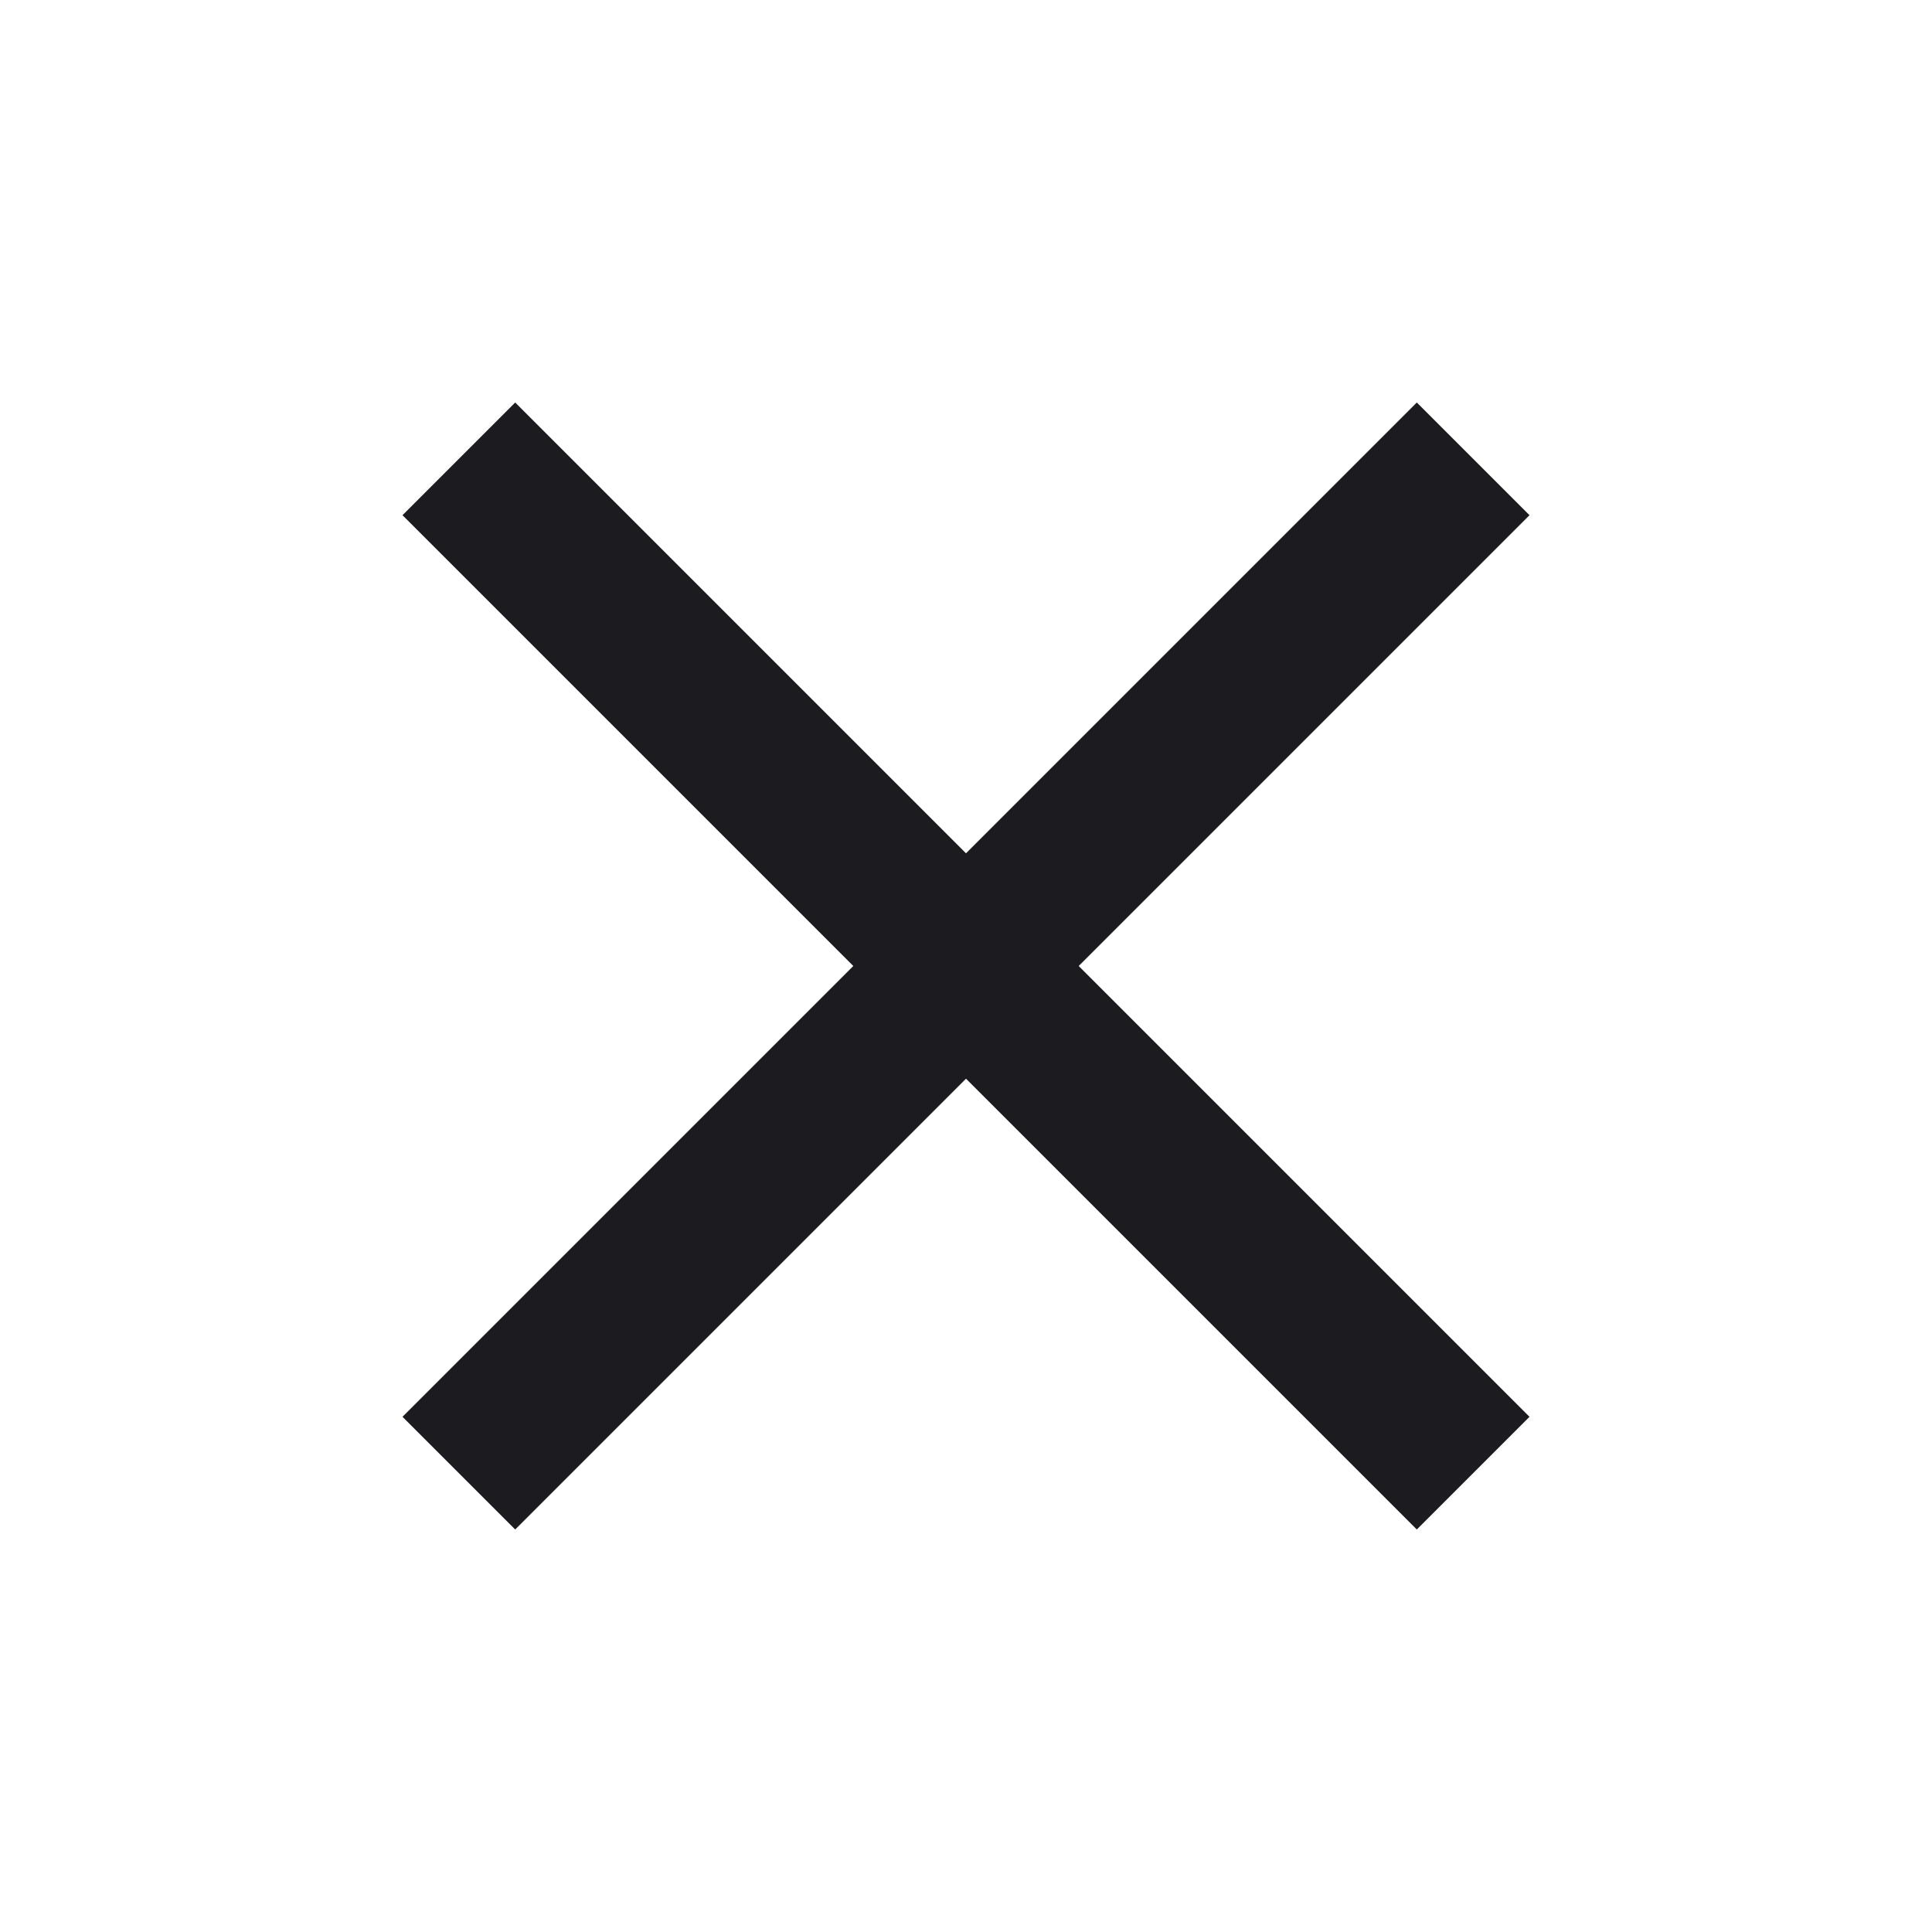
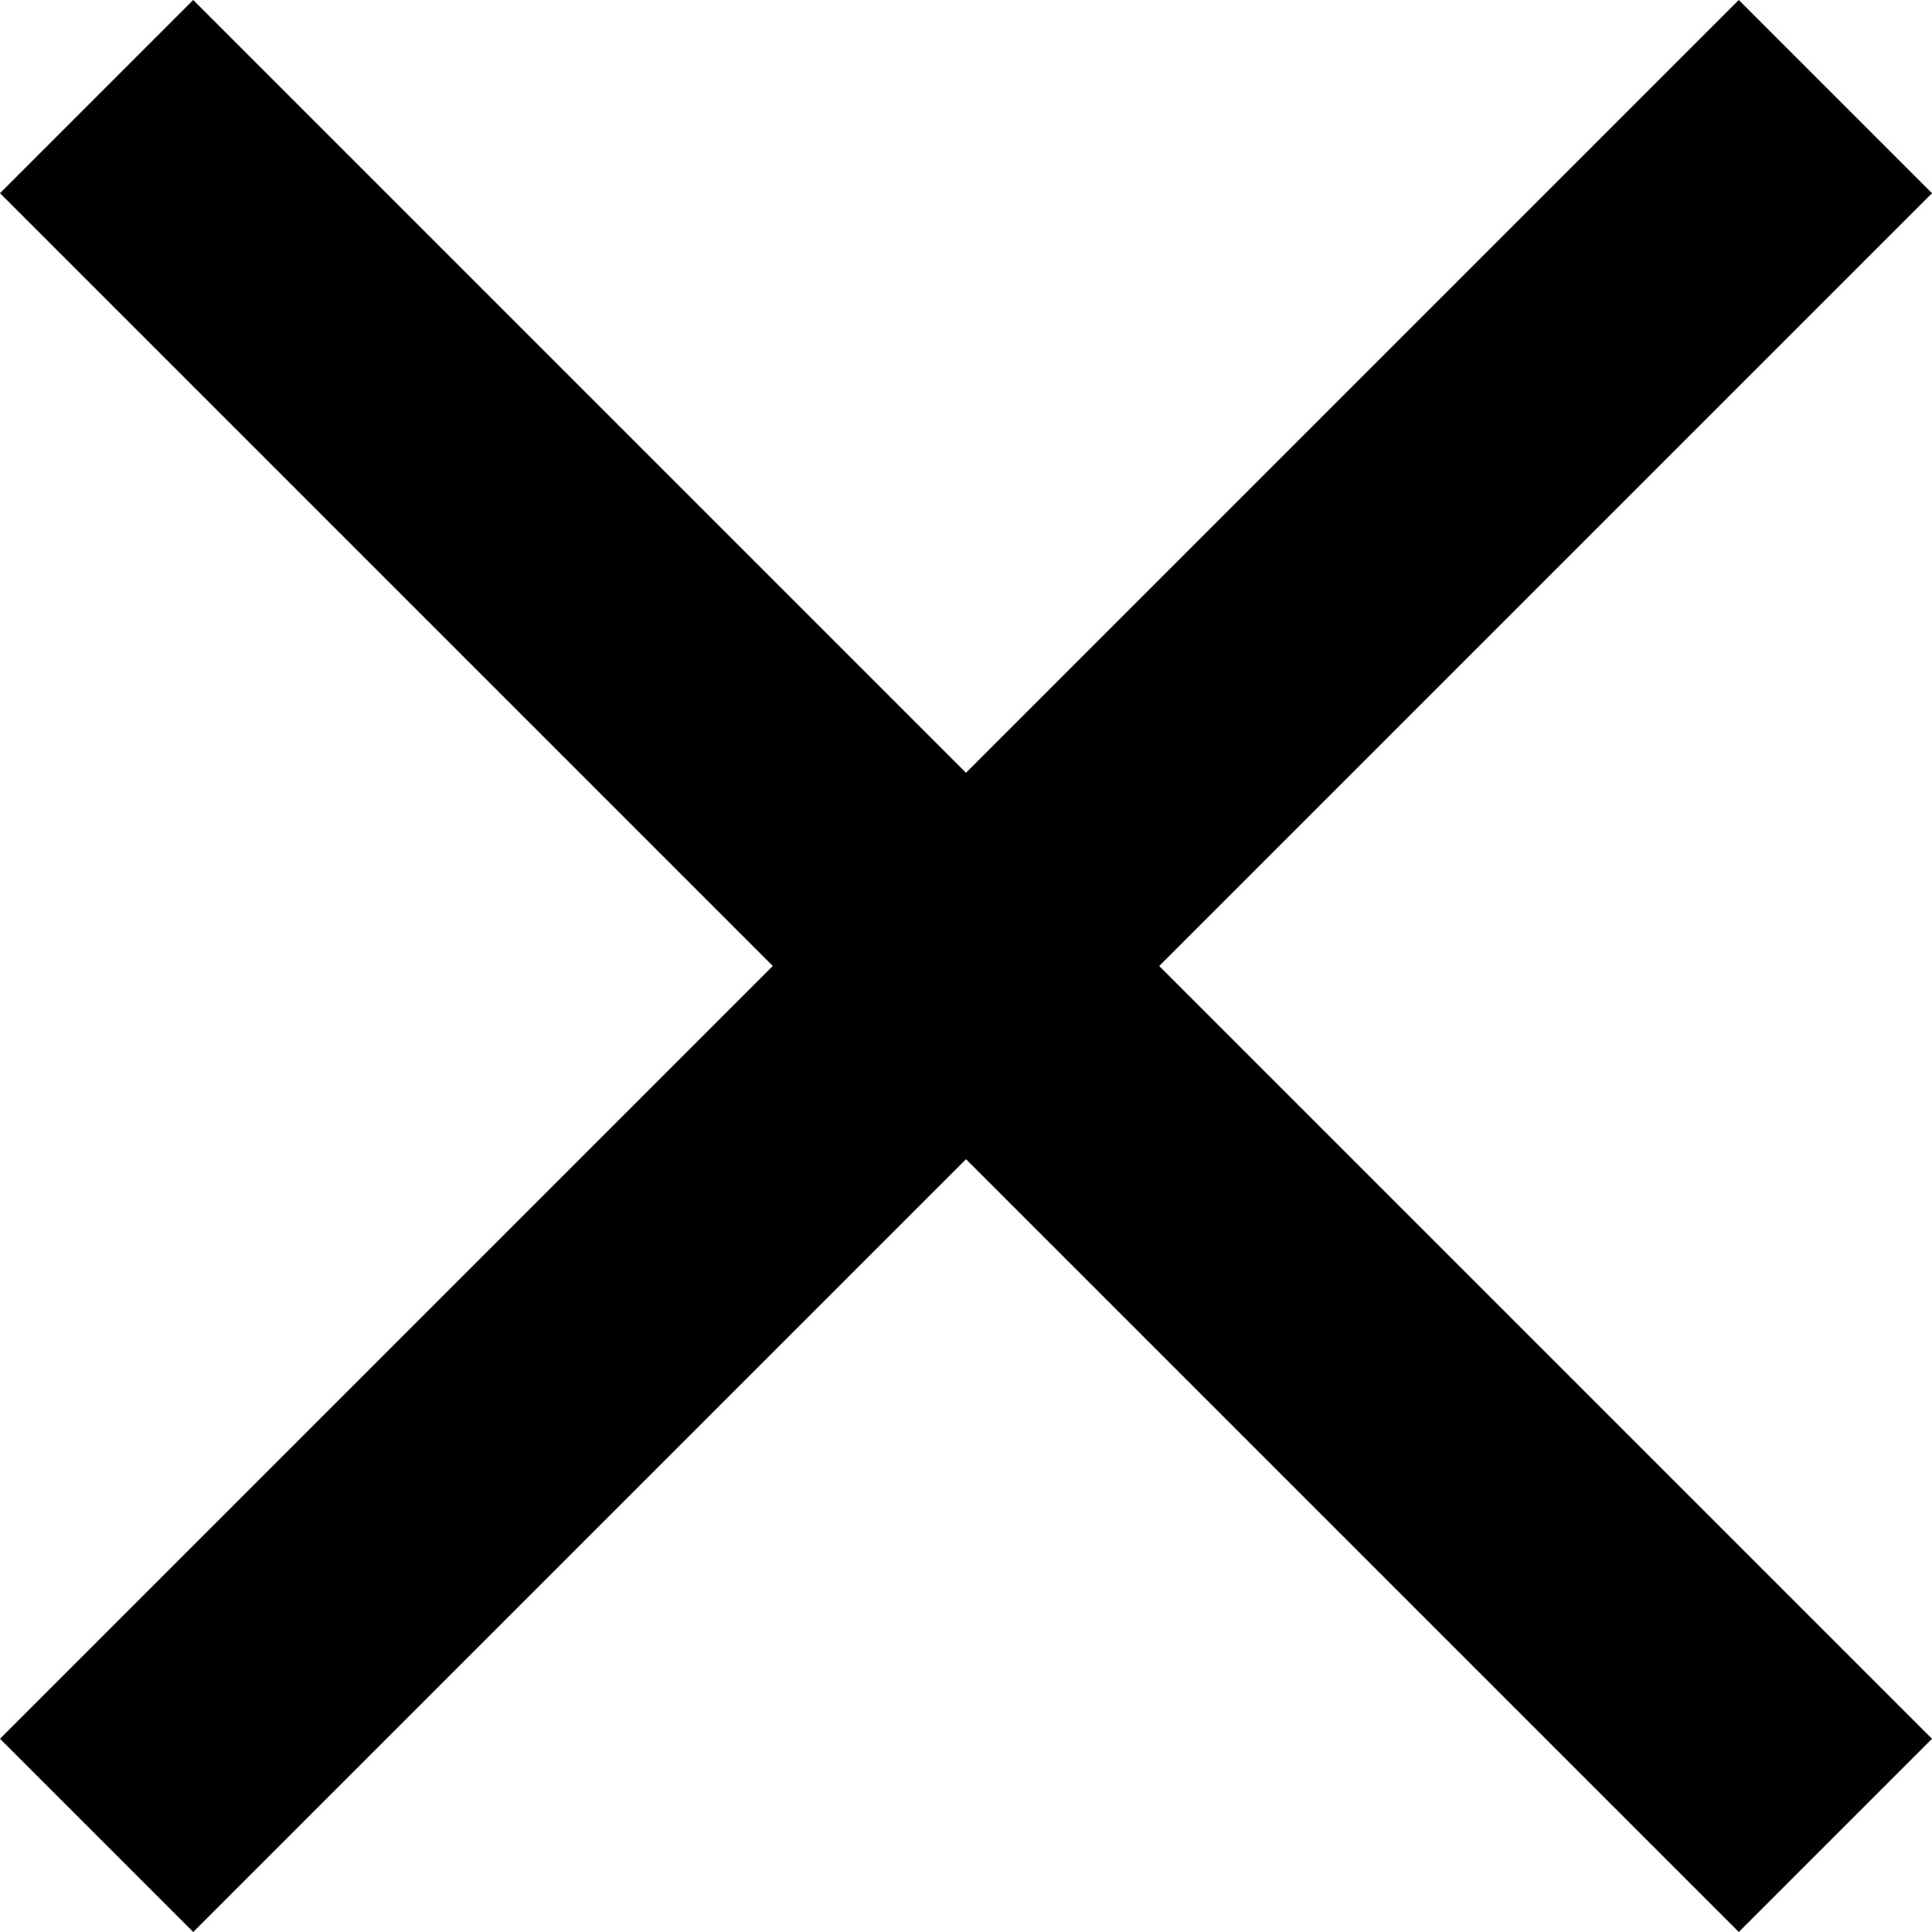
- <svg xmlns="http://www.w3.org/2000/svg" width="24" height="24" viewBox="0 0 24 24" fill="none">
-   <mask id="mask0_4_597" style="mask-type:alpha" maskUnits="userSpaceOnUse" x="0" y="0" width="24" height="24">
-     <rect width="24" height="24" fill="#D9D9D9" />
-   </mask>
-   <g mask="url(#mask0_4_597)">
-     <path d="M6.4 19L5 17.6L10.6 12L5 6.4L6.4 5L12 10.6L17.6 5L19 6.4L13.4 12L19 17.6L17.6 19L12 13.4L6.4 19Z" fill="#1C1B1F" />
-   </g>
+ <svg xmlns="http://www.w3.org/2000/svg" width="14" height="14" viewBox="0 0 14 14" fill="none" version="1.1" id="svg8">
+   <defs id="defs12" />
+   <path d="M 1.4,14 0,12.6 5.6,7 0,1.4 1.4,0 7,5.6 12.6,0 14,1.4 8.4,7 14,12.6 12.6,14 7,8.4 Z" fill="#000000" id="path6" />
</svg>
